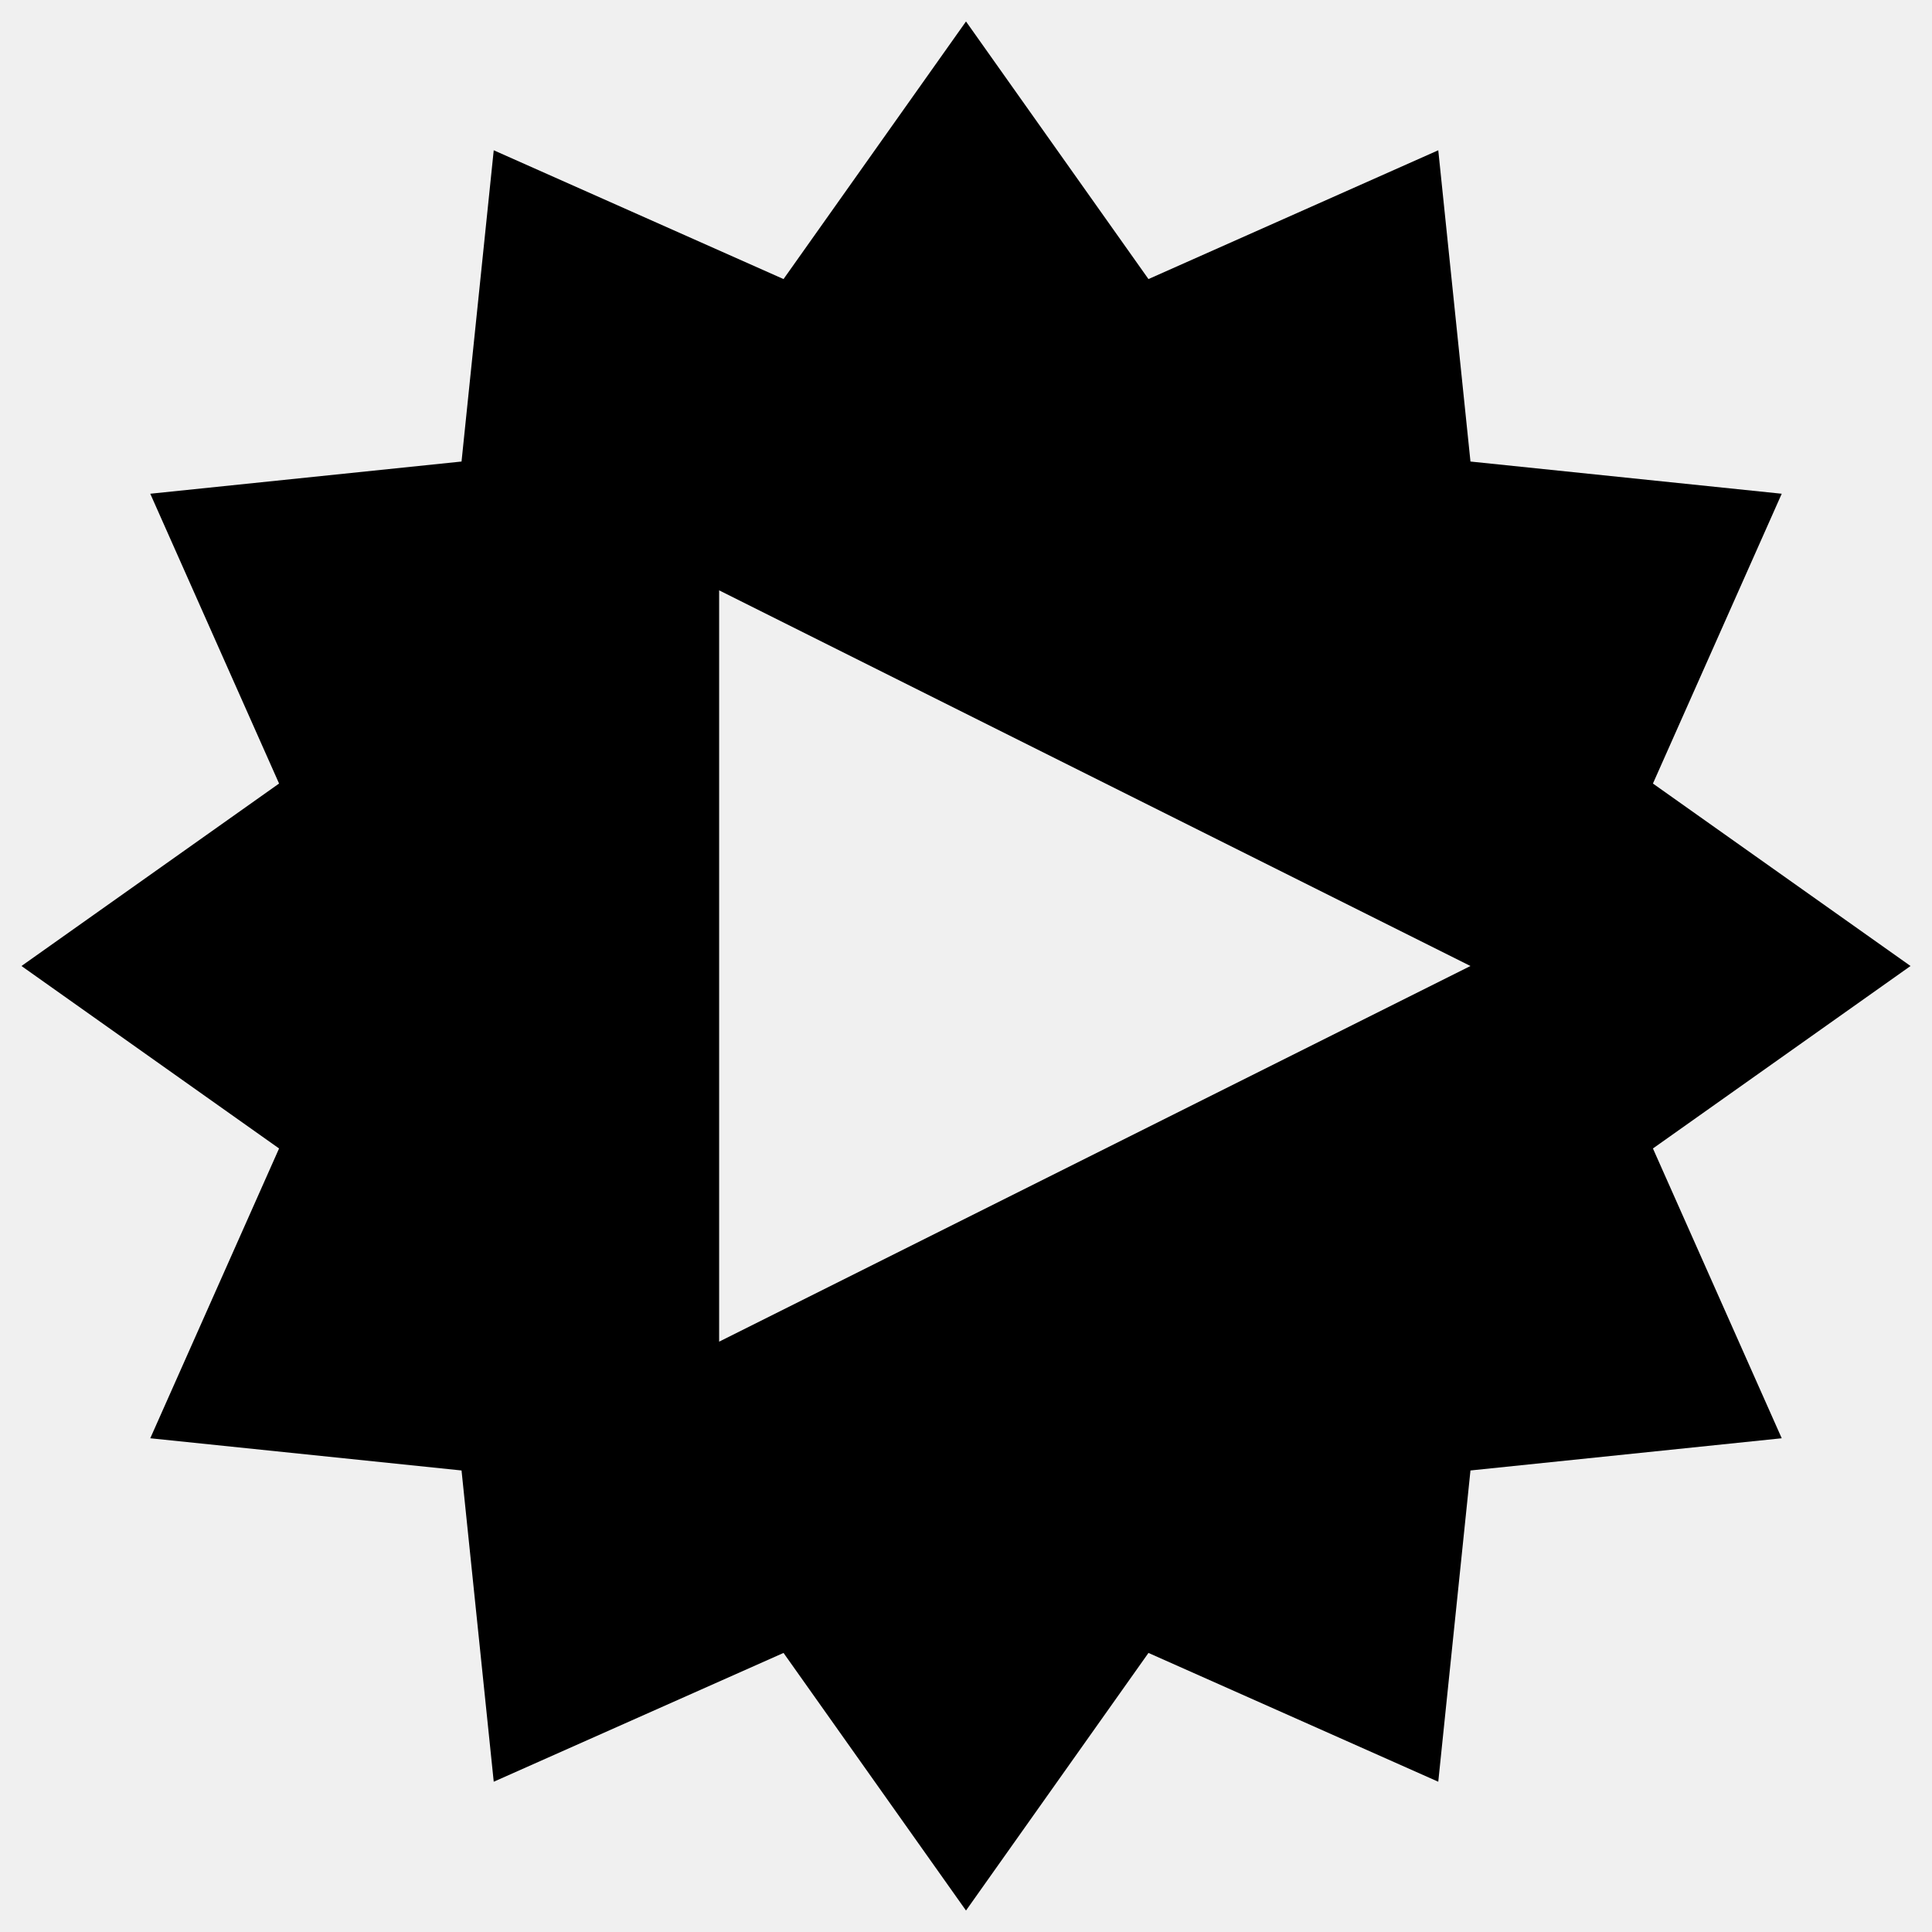
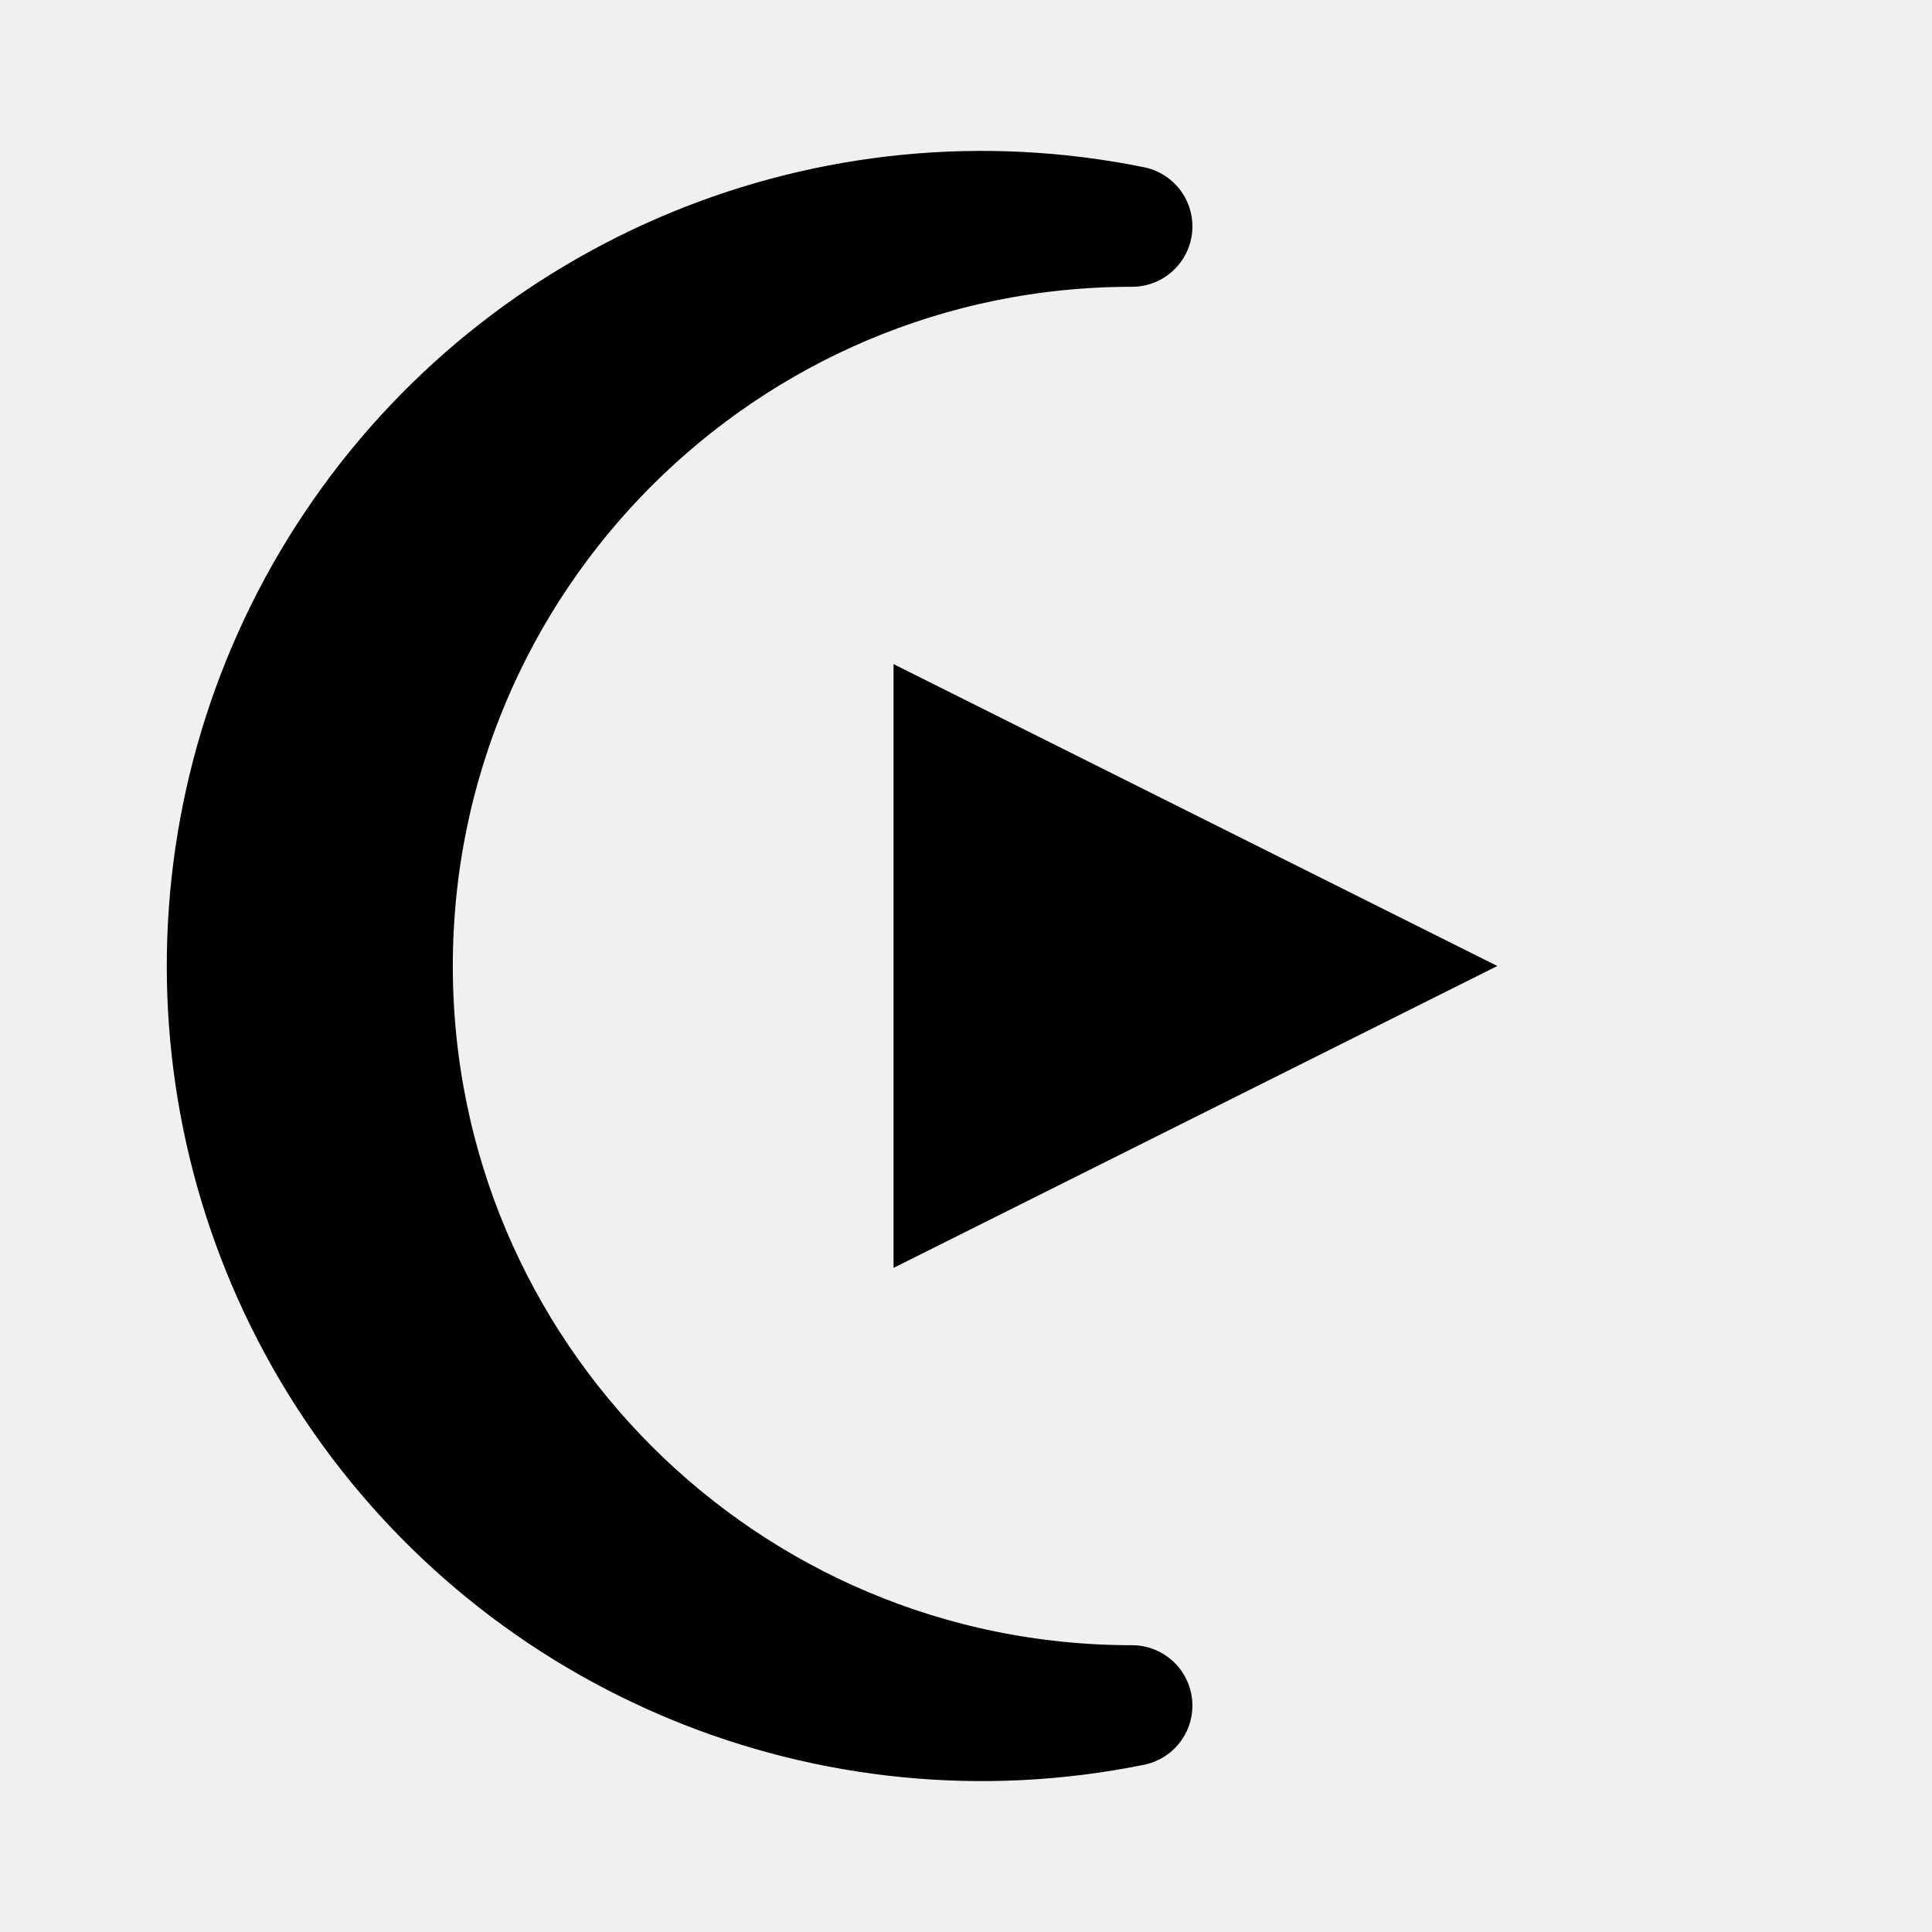
- <svg xmlns="http://www.w3.org/2000/svg" width="18" height="18" viewBox="0 0 18 18">
-   <defs>
-     <mask id="cut">
-       <rect width="18" height="18" fill="#fff" />
-       <polygon points="6.7,5.5 13.7,9 6.7,12.5" fill="#000" />
-     </mask>
-   </defs>
-   <polygon mask="url(#cut)" points="9.0,0.2 10.7,2.6 13.4,1.4 13.7,4.3 16.6,4.6 15.4,7.3 17.8,9.0 15.4,10.7 16.6,13.4 13.7,13.7 13.4,16.6 10.7,15.4 9.0,17.8 7.3,15.4 4.6,16.6 4.3,13.7 1.4,13.4 2.6,10.7 0.2,9.0 2.6,7.3 1.4,4.6 4.3,4.3 4.6,1.4 7.3,2.6" fill="#000" />
+ <svg xmlns="http://www.w3.org/2000/svg" width="18" height="18" viewBox="0 0 256 256">
+   <path d="M 150 30 A 100 100 0 1 0 150 226 A 78 78 0 1 1 150 30 Z" fill="#000" stroke="#000" stroke-width="16" stroke-linejoin="round" />
+   <polygon points="118.4,88 198.4,128 118.4,168" fill="#000" />
</svg>
